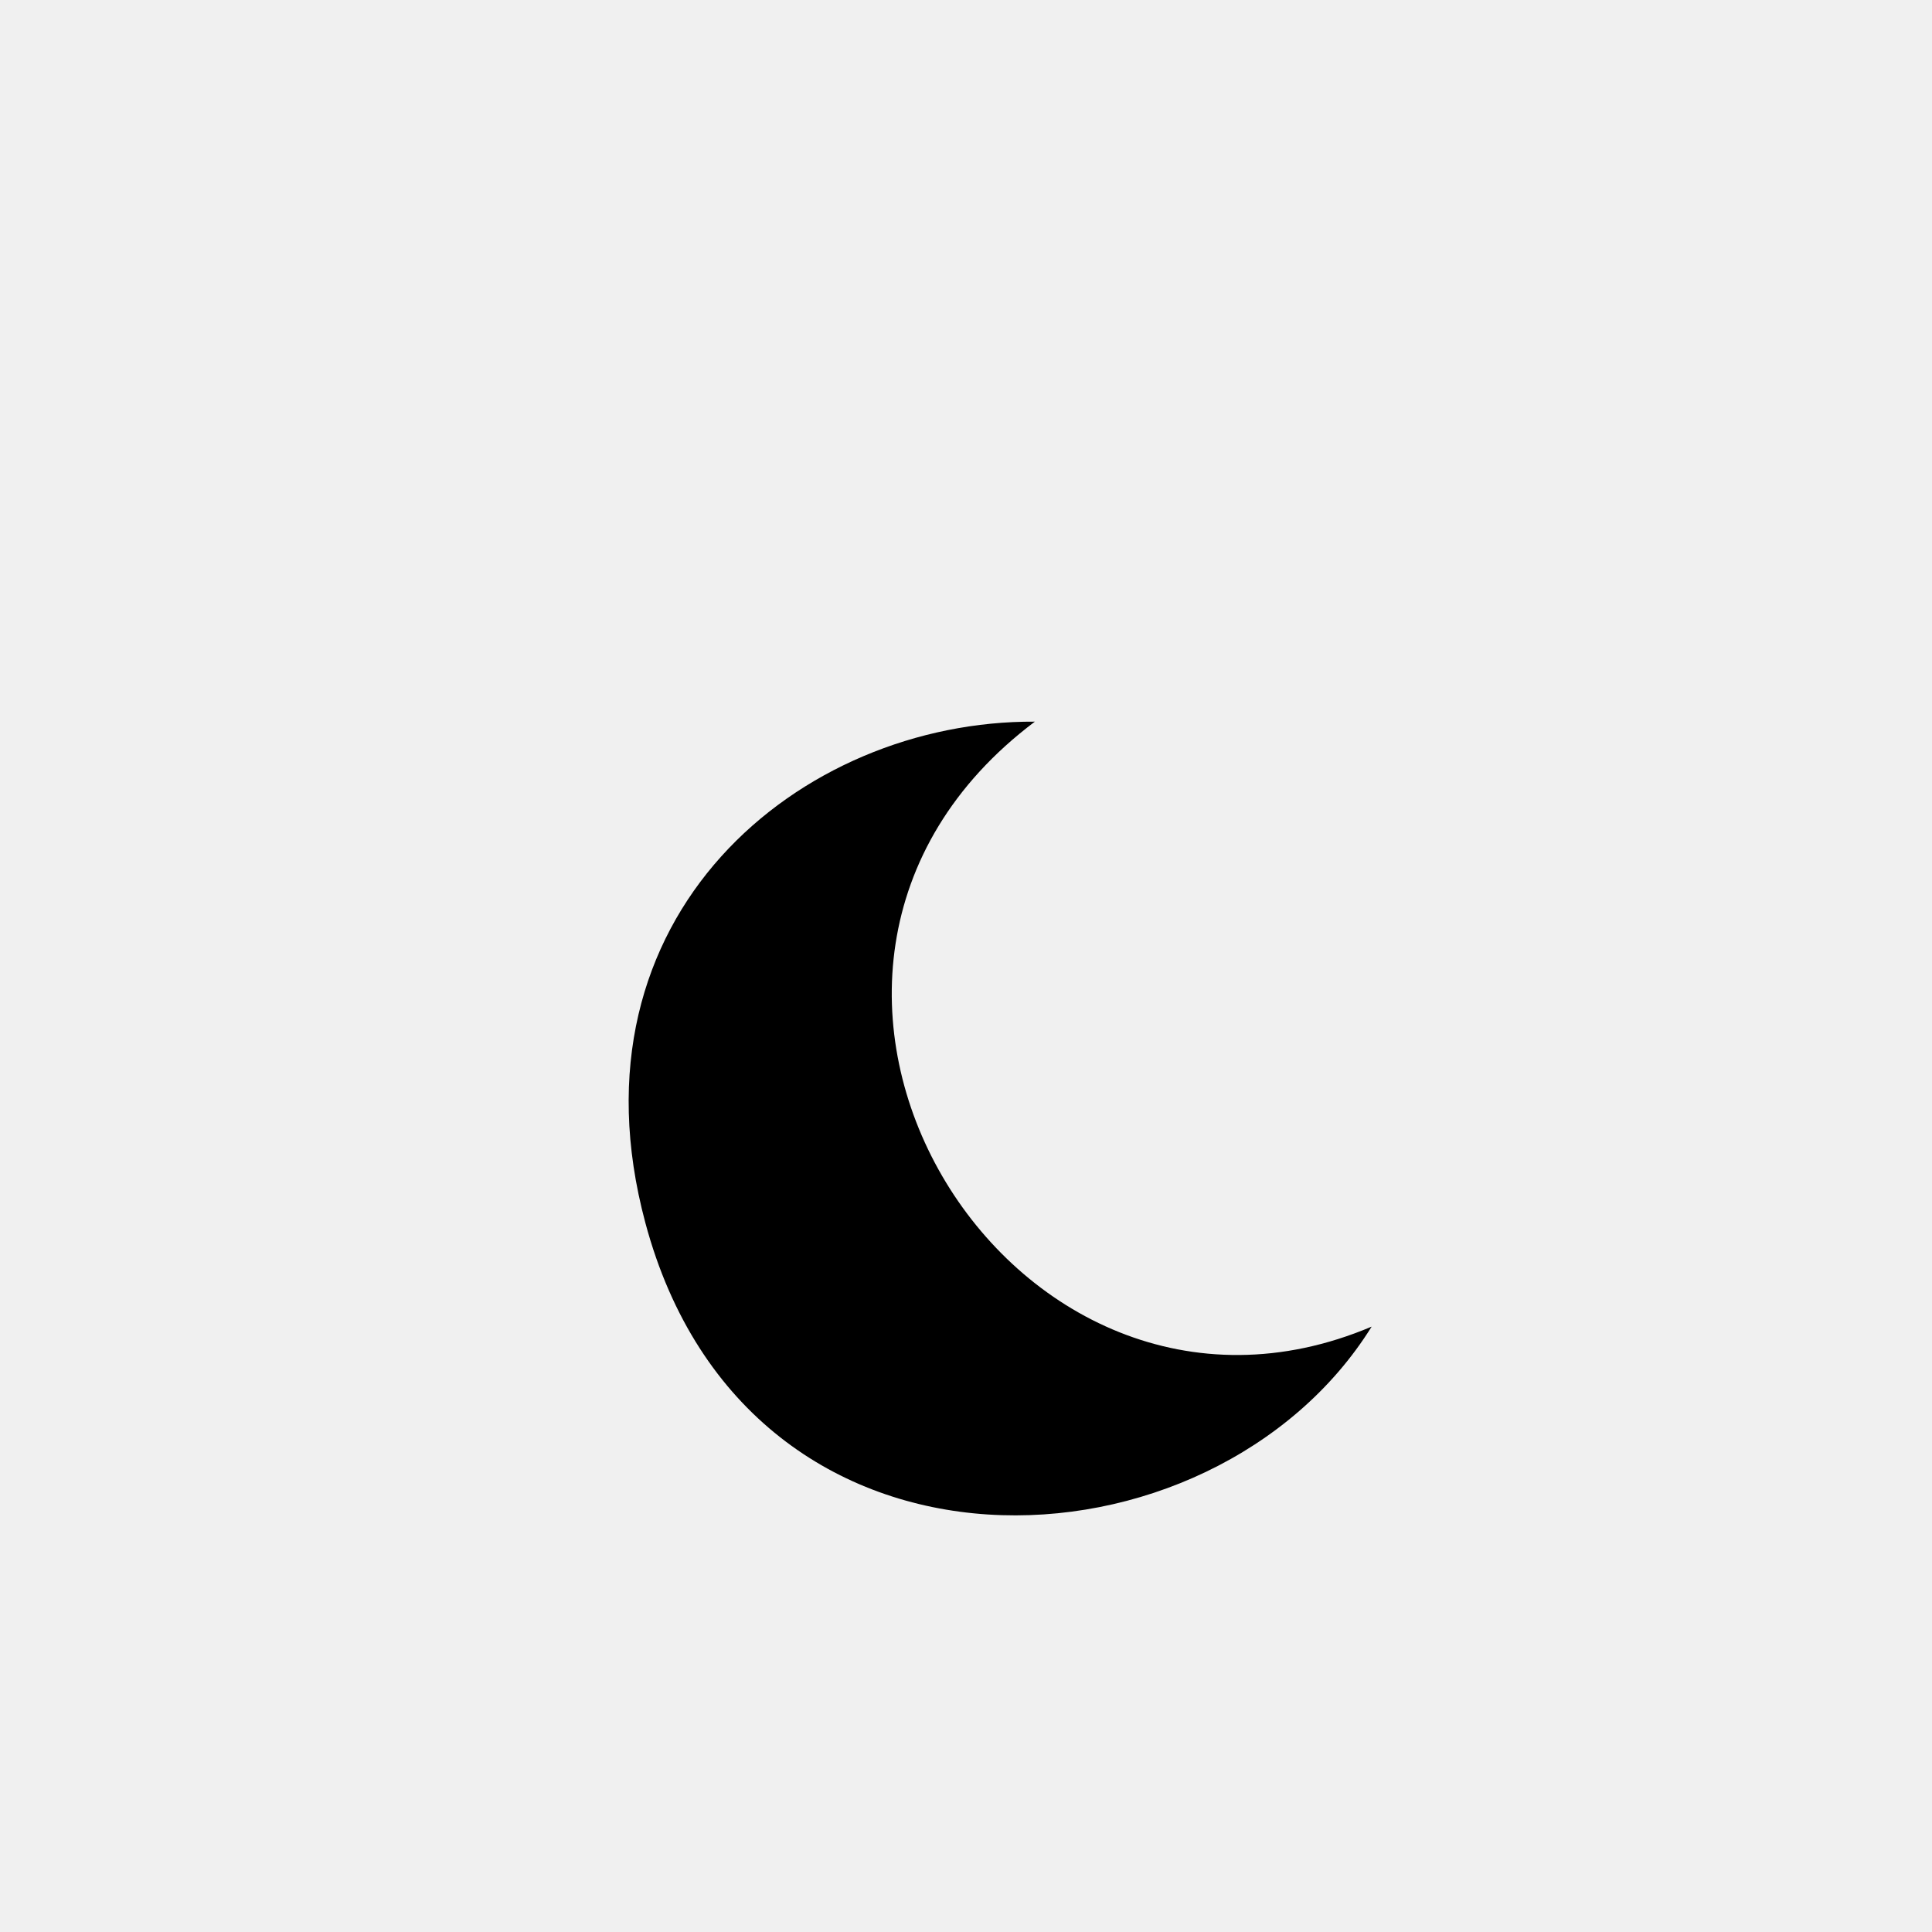
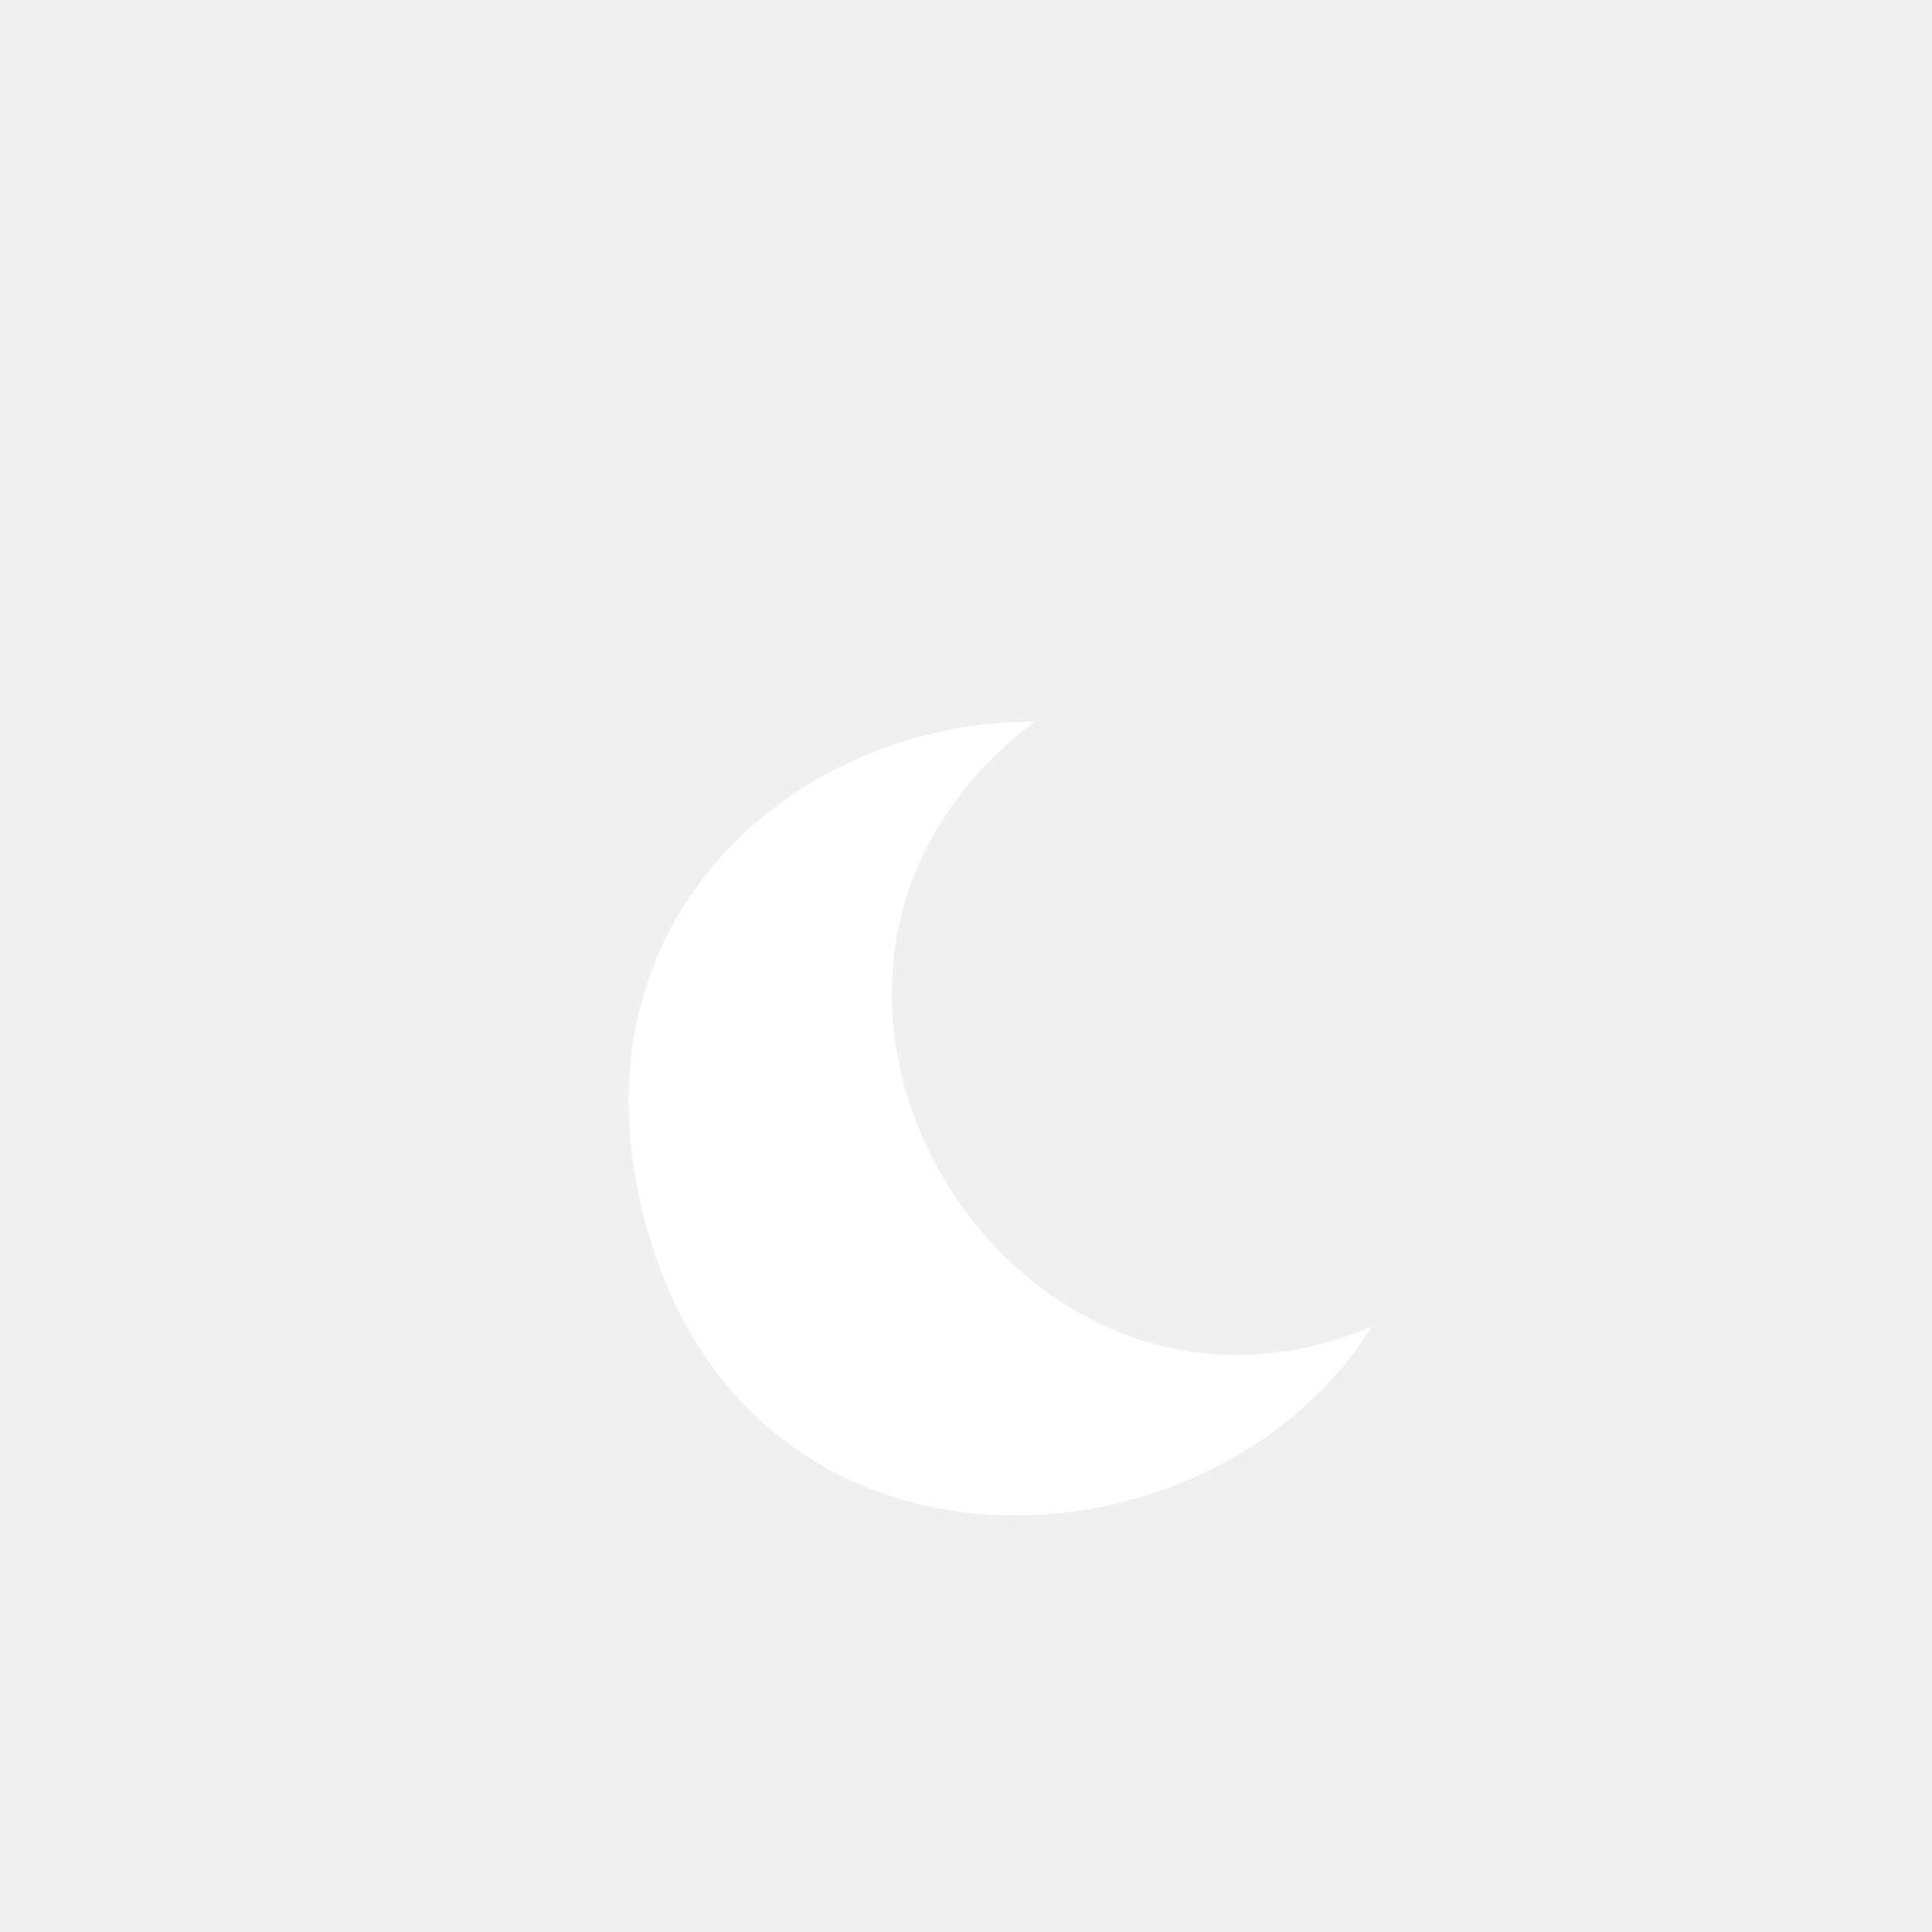
<svg xmlns="http://www.w3.org/2000/svg" width="800px" height="800px" viewBox="-20 0 190 190" fill="none">
-   <path fill-rule="evenodd" clip-rule="evenodd" d="M43.465 120.251C35.366 90.027 58.691 70.842 81.771 70.97C48.904 95.68 79.277 145.558 114.894 130.465C99.324 155.492 53.61 158.112 43.465 120.251Z" fill="#000000" />
+   <path fill-rule="evenodd" clip-rule="evenodd" d="M43.465 120.251C35.366 90.027 58.691 70.842 81.771 70.97C48.904 95.68 79.277 145.558 114.894 130.465C99.324 155.492 53.61 158.112 43.465 120.251Z" fill="#ffffff" />
</svg>
